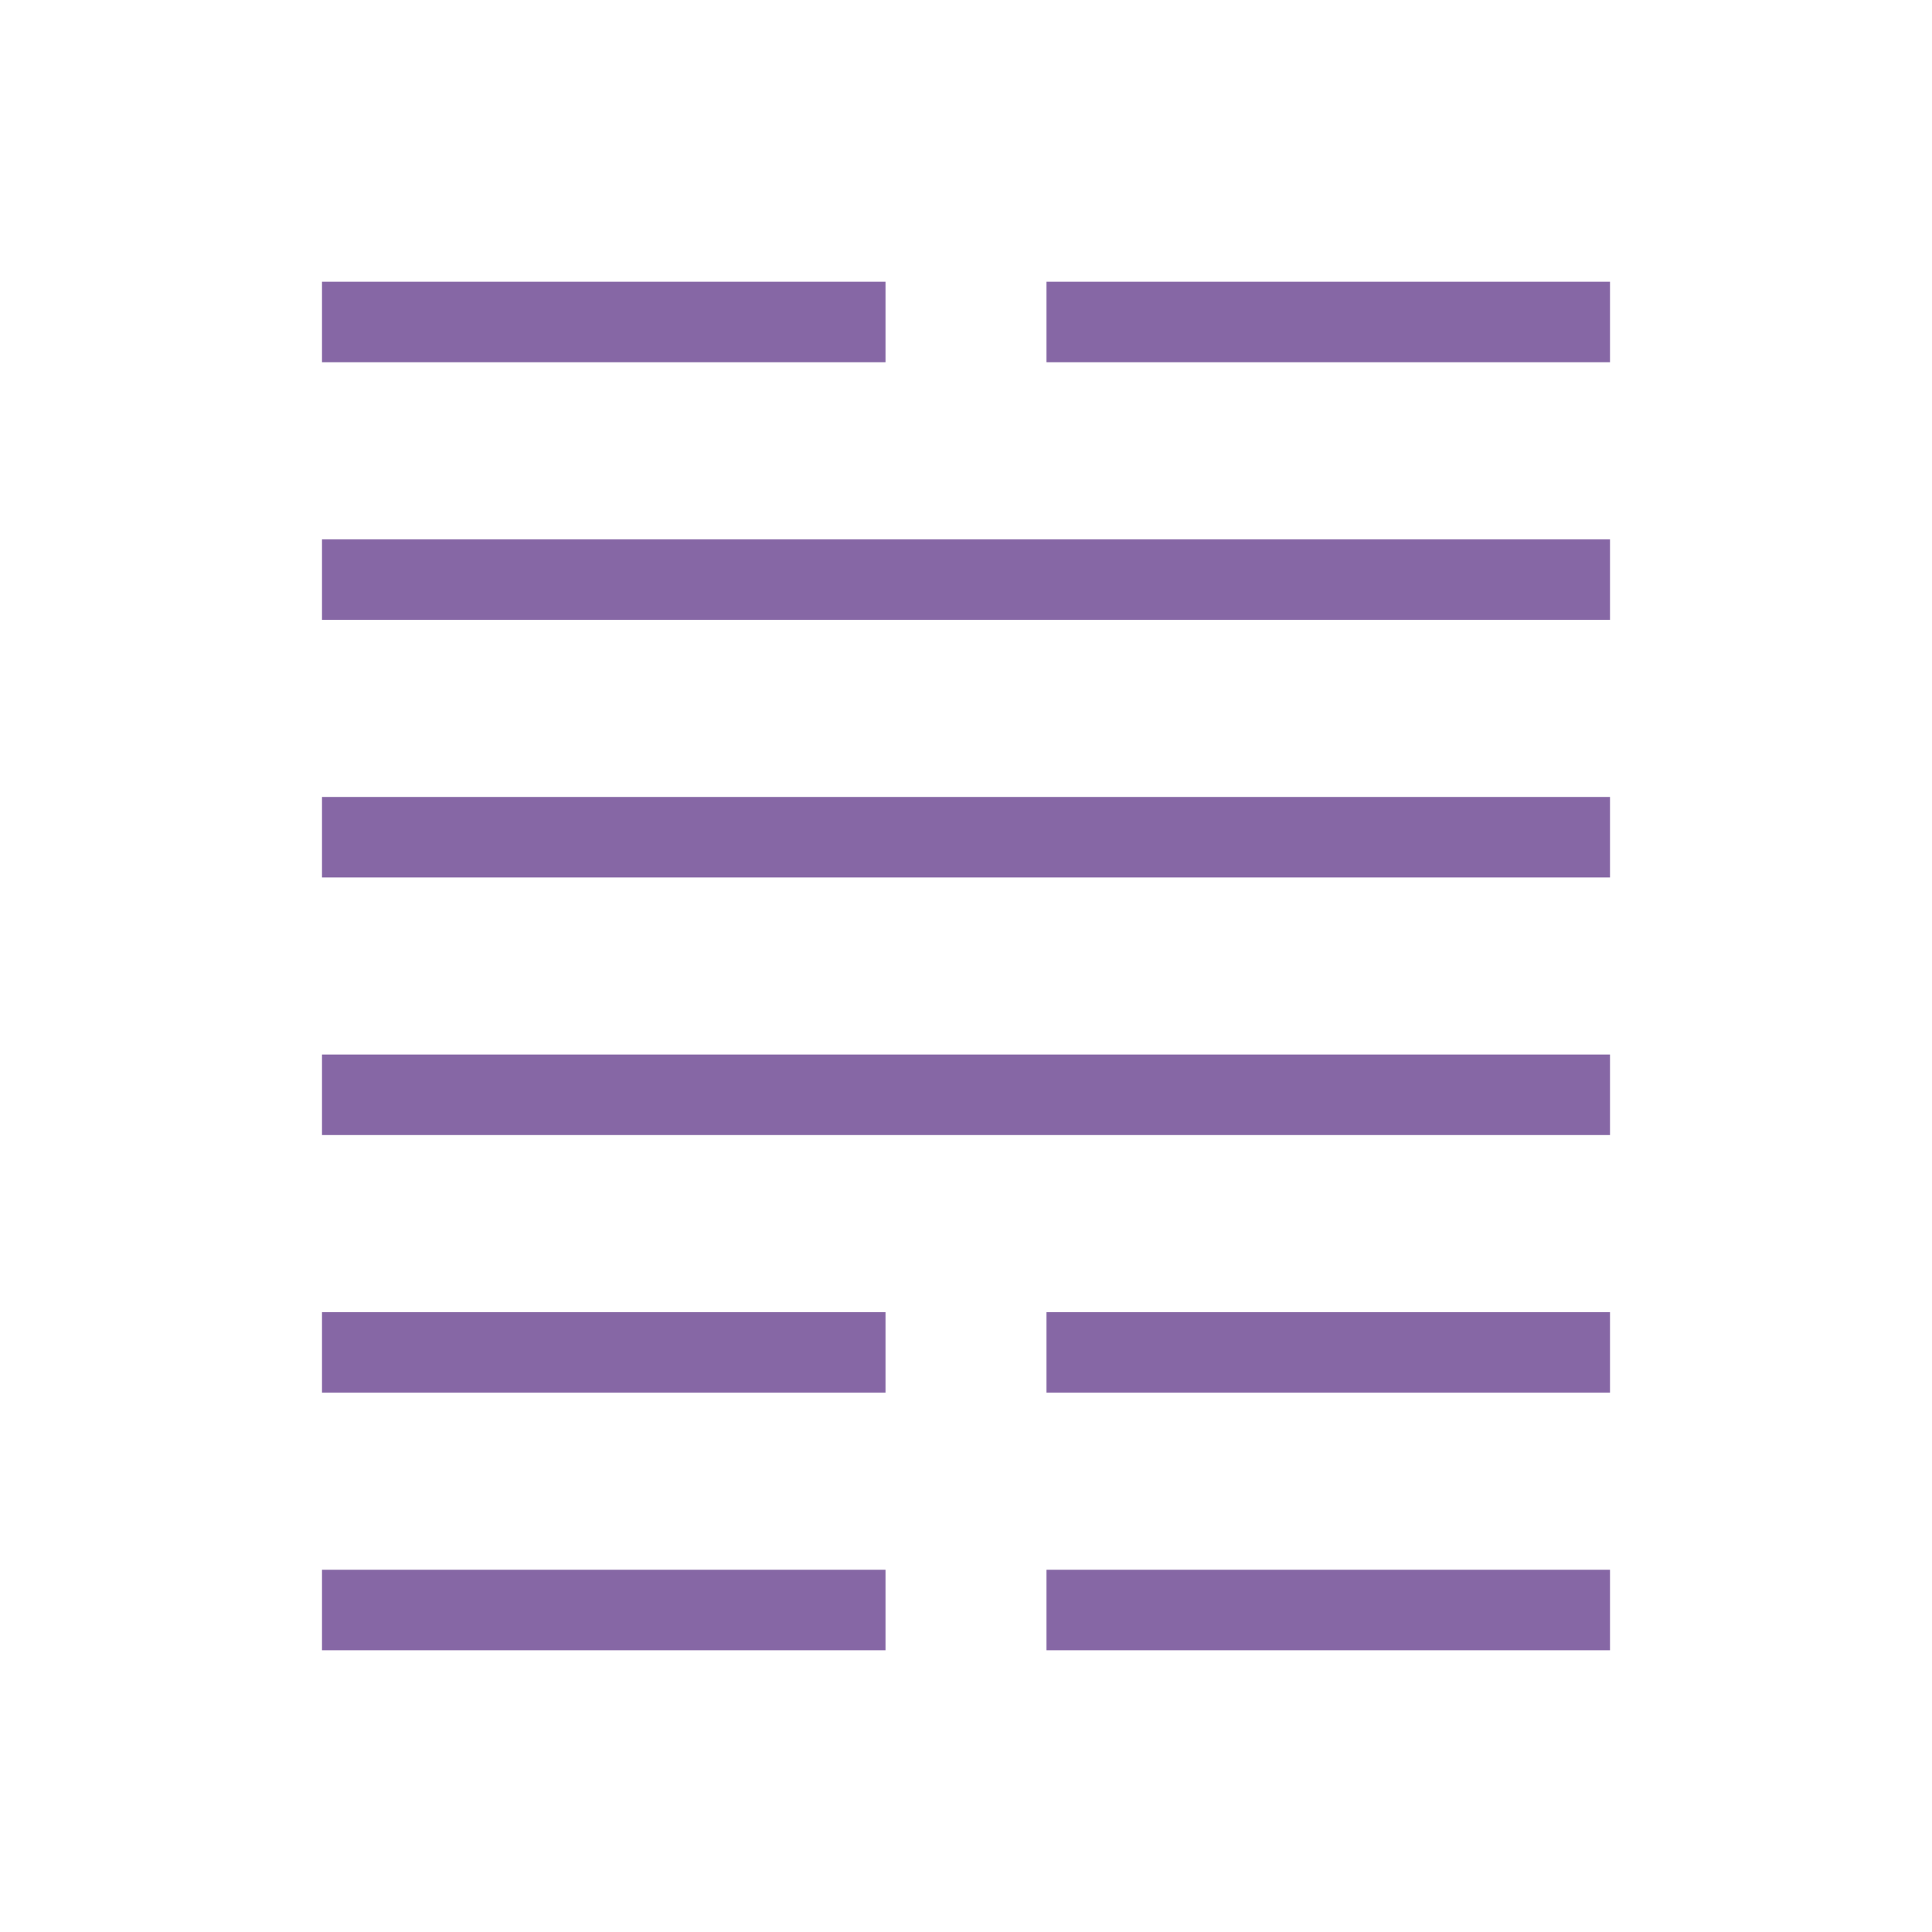
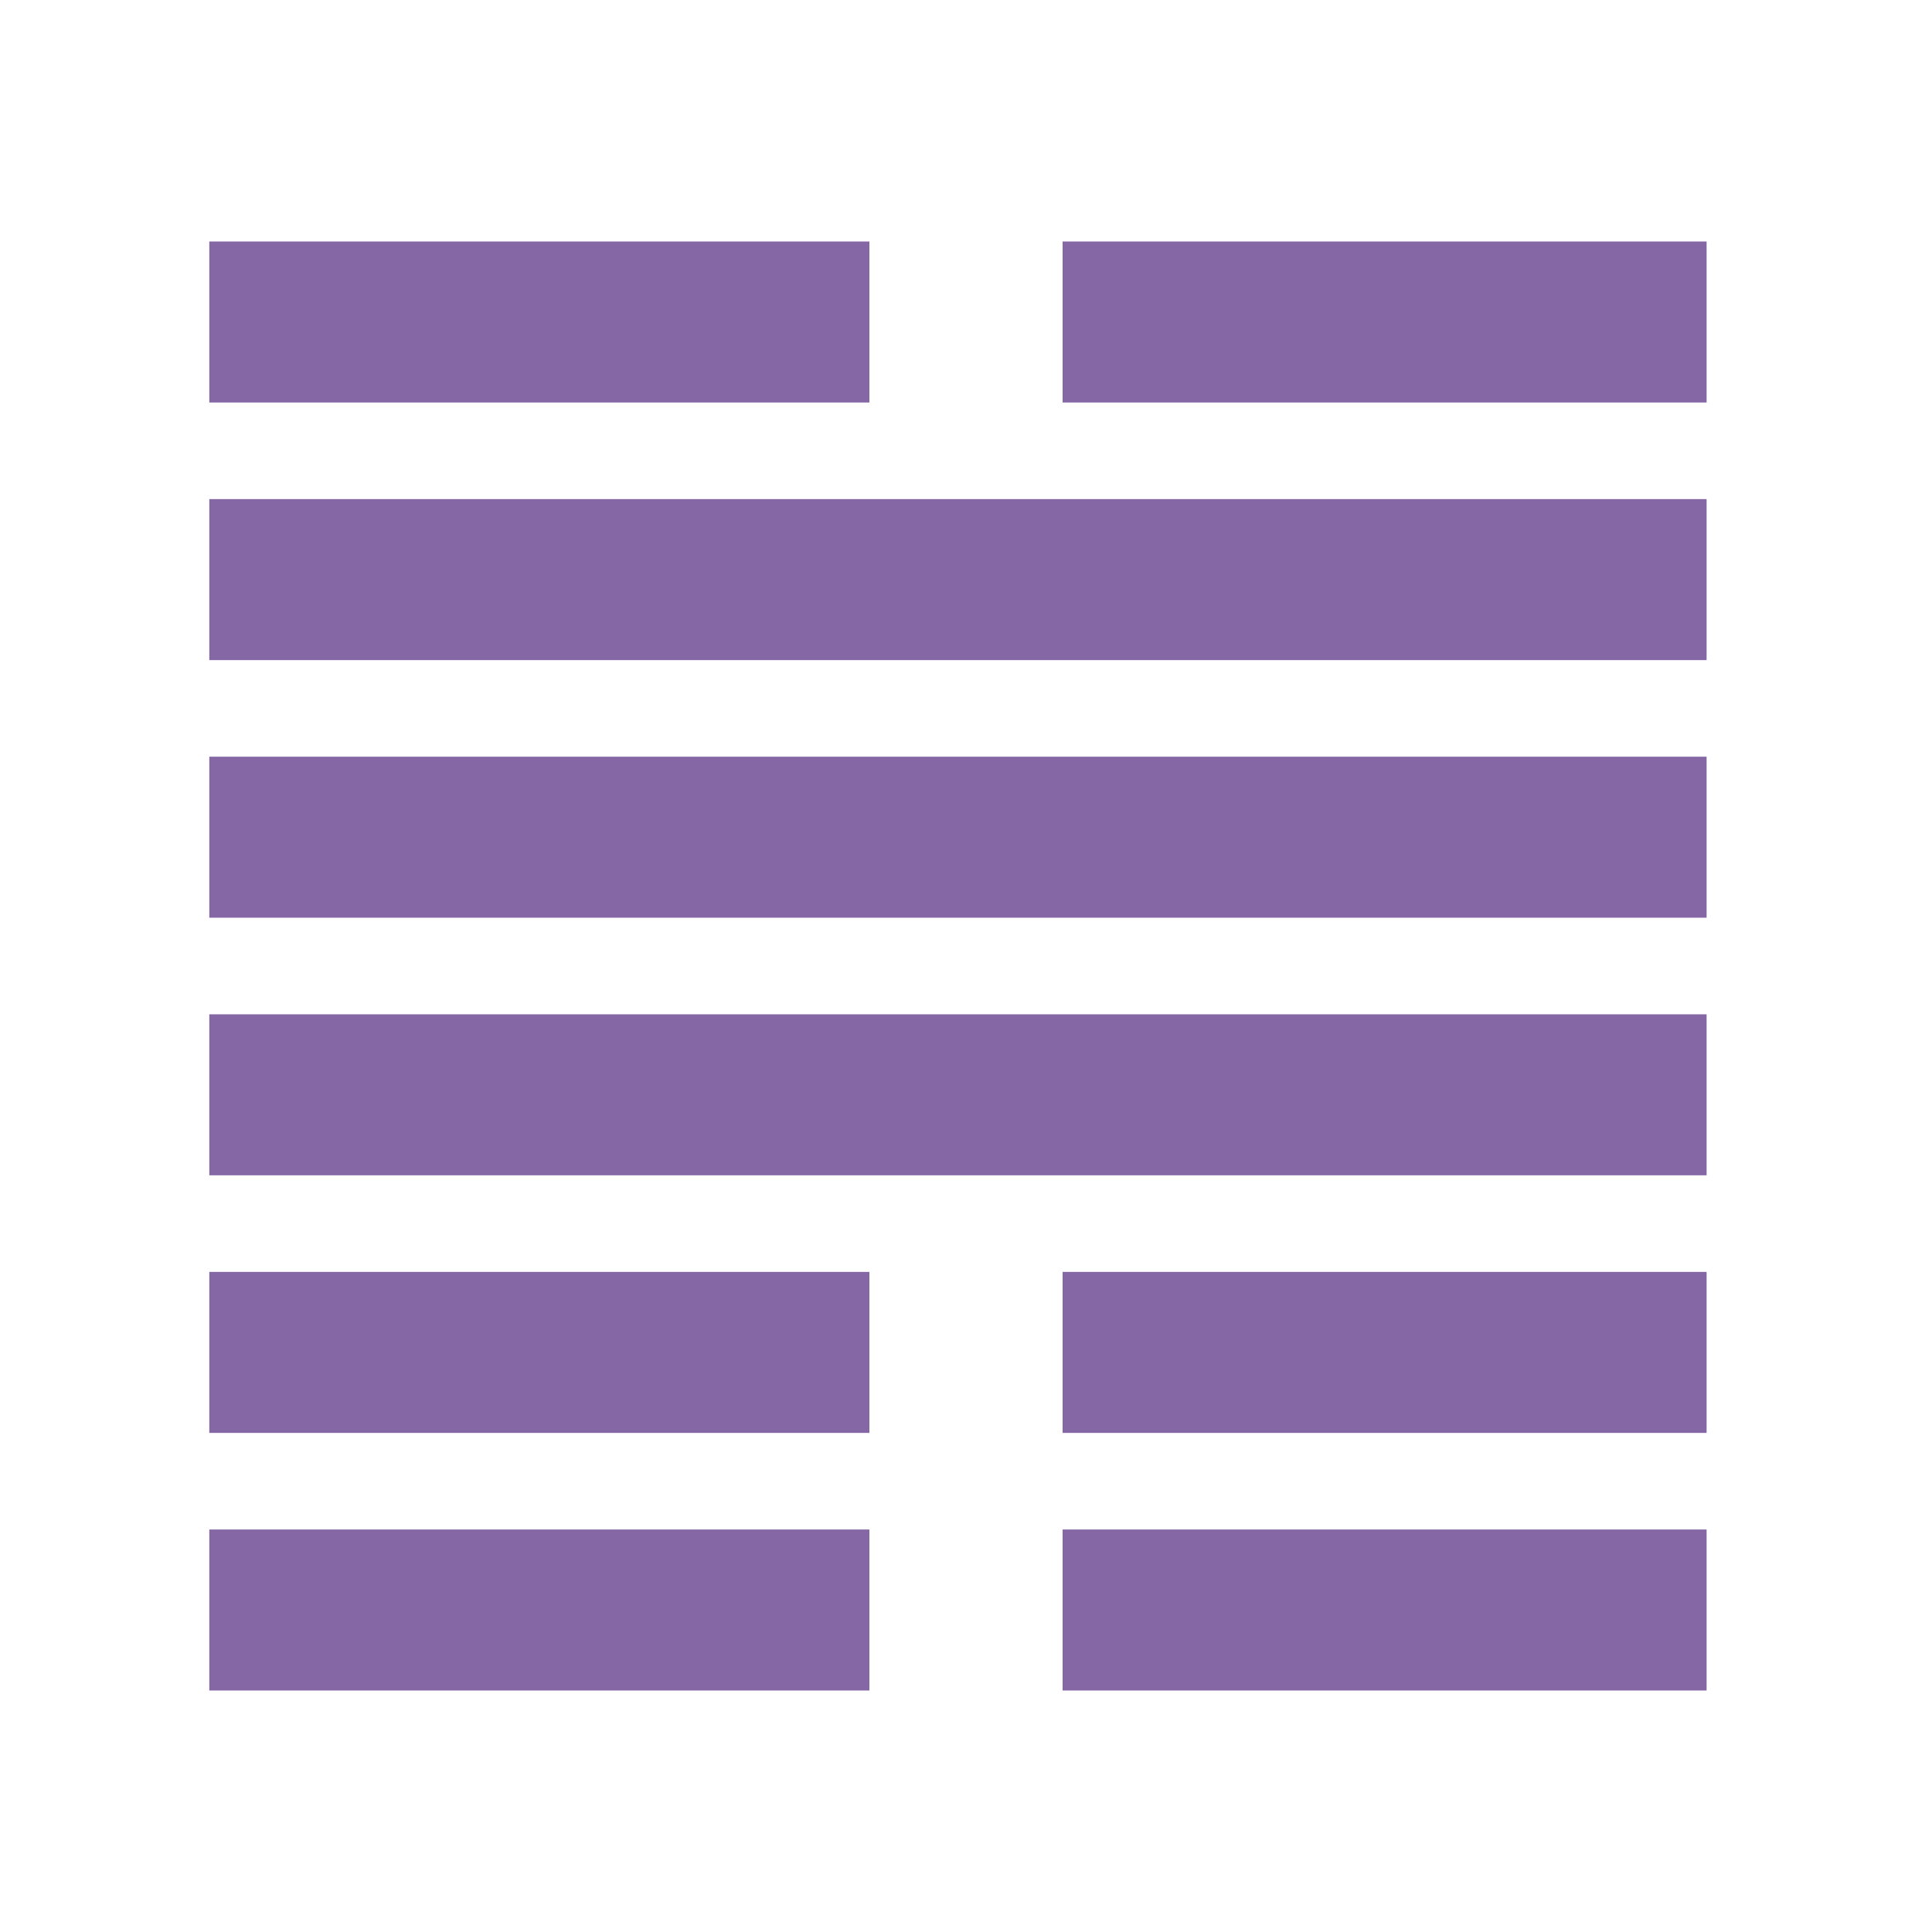
- <svg xmlns="http://www.w3.org/2000/svg" width="120" height="120" viewBox="0 0 120 120">
-   <path d="M20 100 L55.0 100 M65.0 100 L100 100 M20 84 L55.0 84 M65.0 84 L100 84 M20 68 L100 68 M20 52 L100 52 M20 36 L100 36 M20 20 L55.0 20 M65.0 20 L100 20" fill="none" stroke="#8667A5" stroke-width="5" stroke-linecap="butt" stroke-linejoin="miter" />
+ <svg xmlns="http://www.w3.org/2000/svg" width="120" height="120" viewBox="0 0 120 120" fill="none">
+   <path d="M13 100H54M66 100H106M13 84H54M66 84H106M13 68H106M13 52H106M13 36H106M13 20H54M66 20H106" stroke="#8667A5" stroke-width="10" />
</svg>
